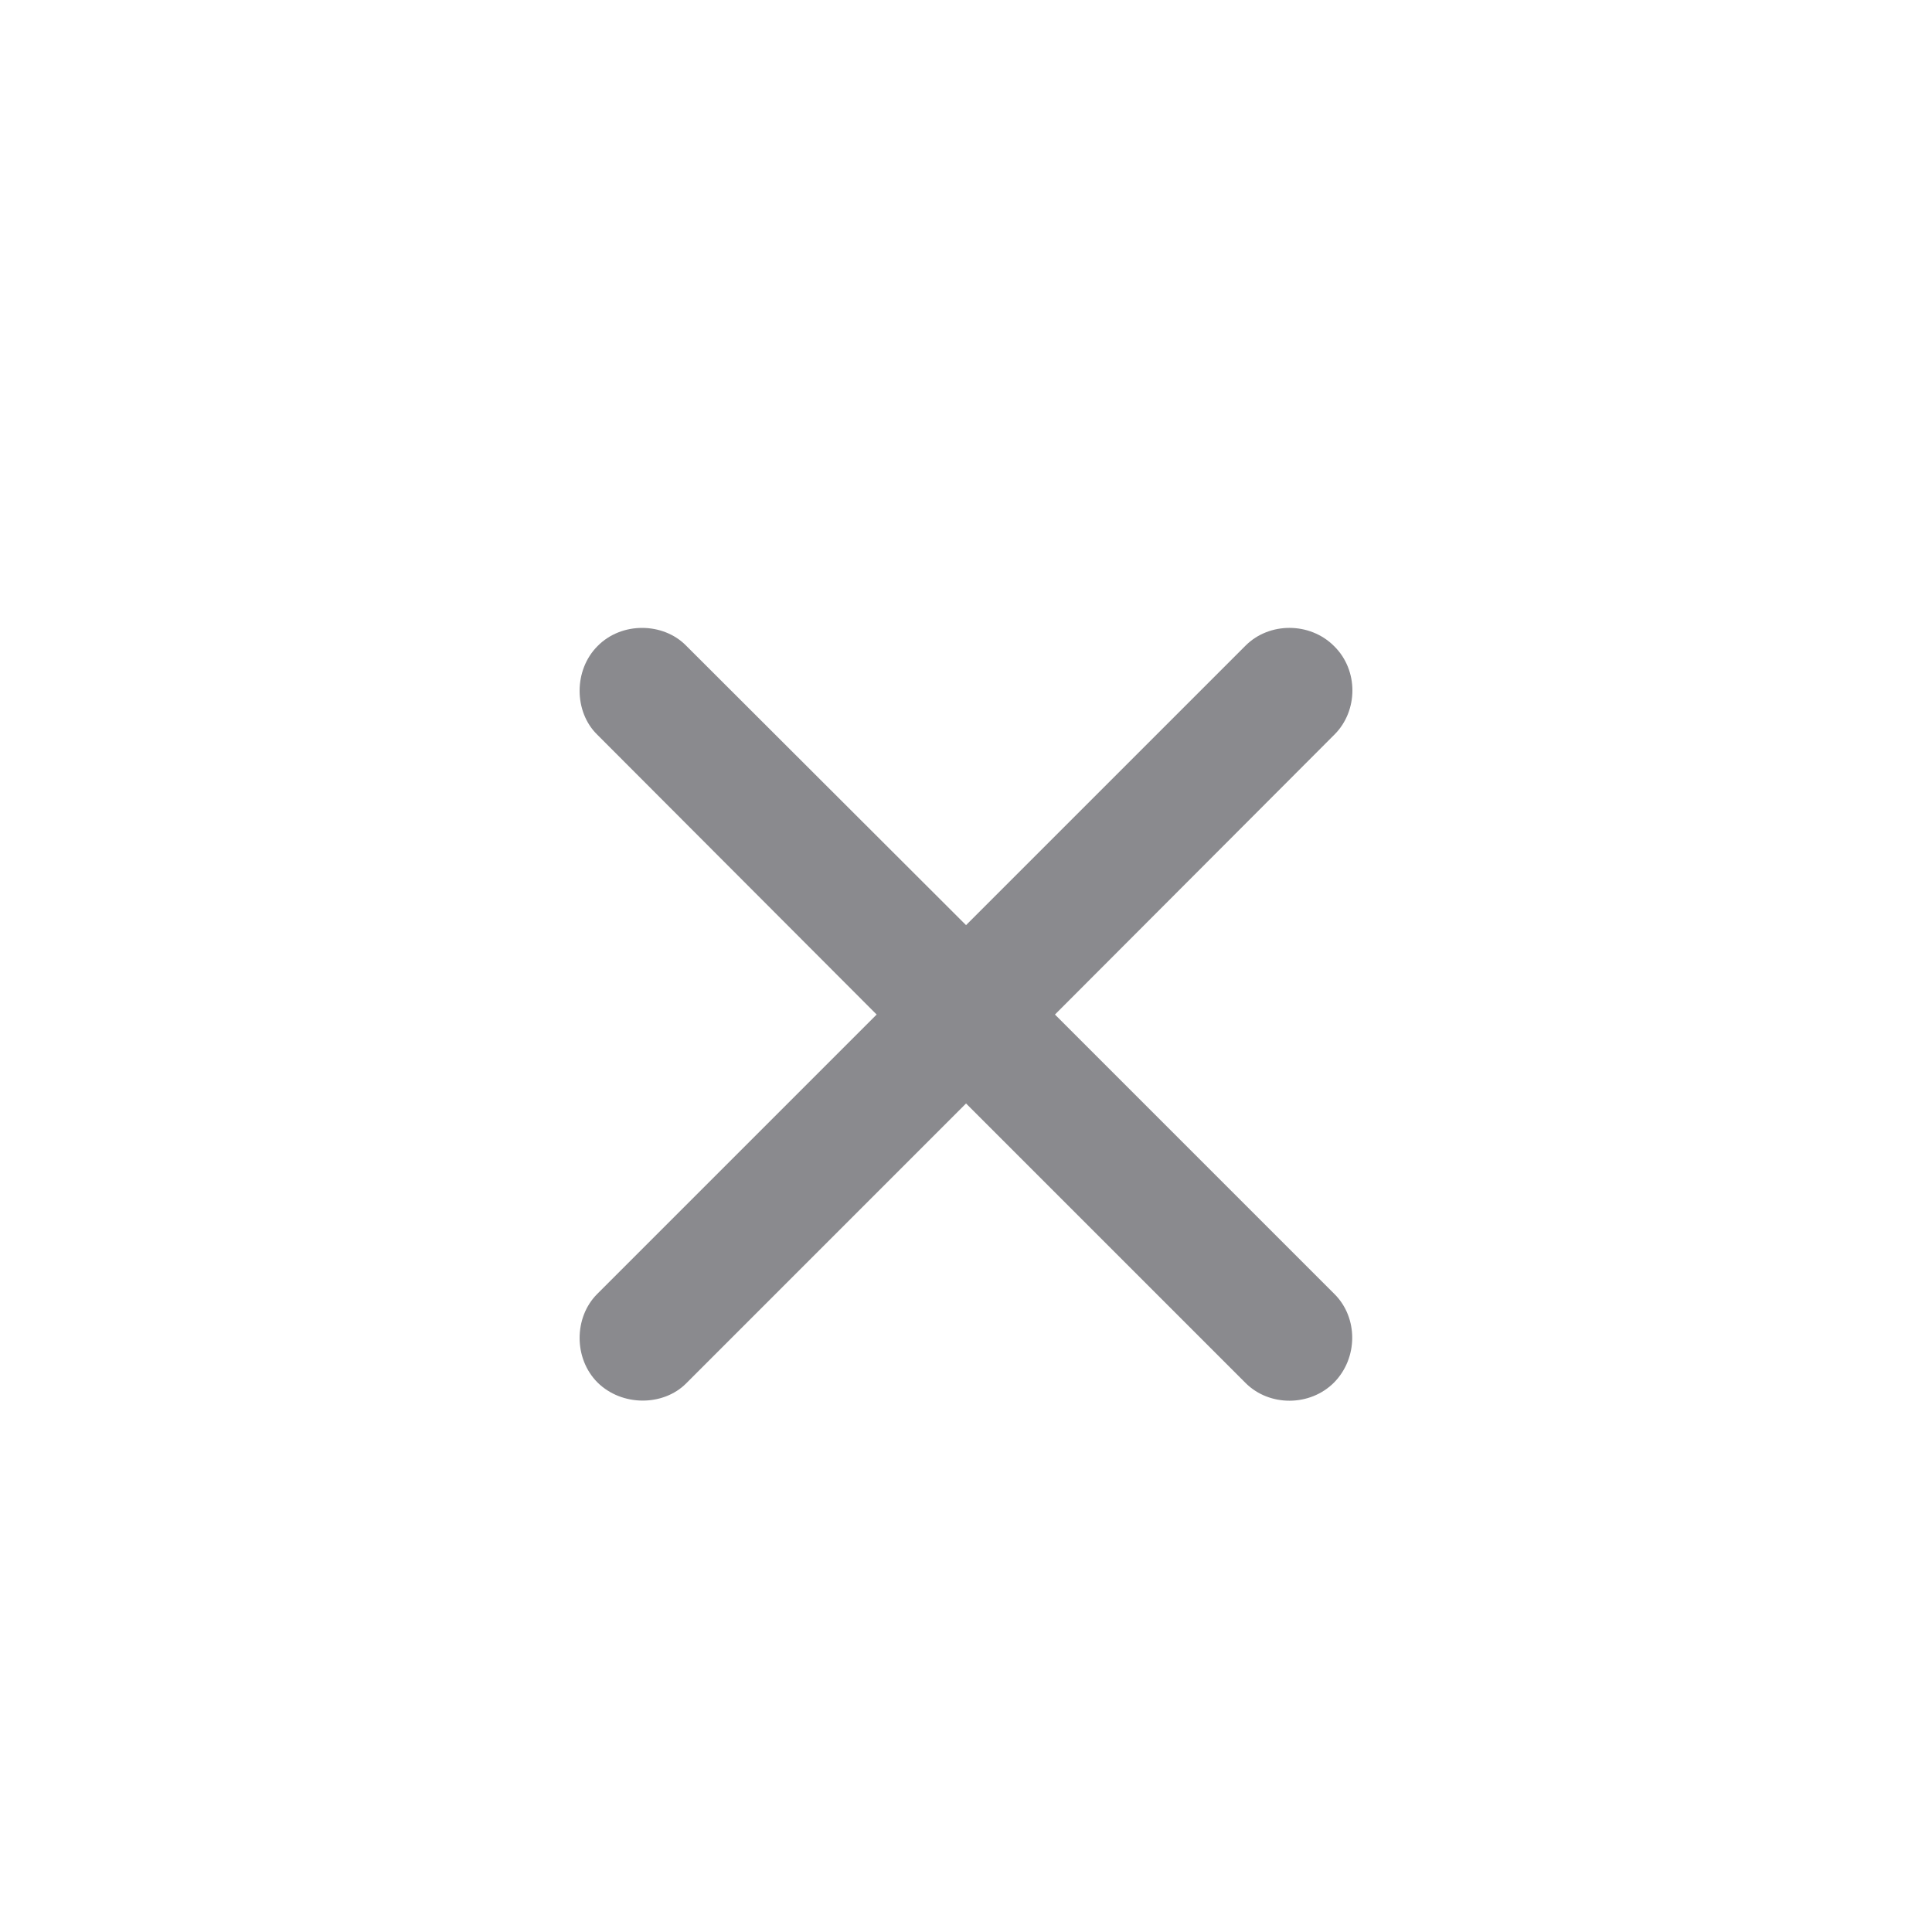
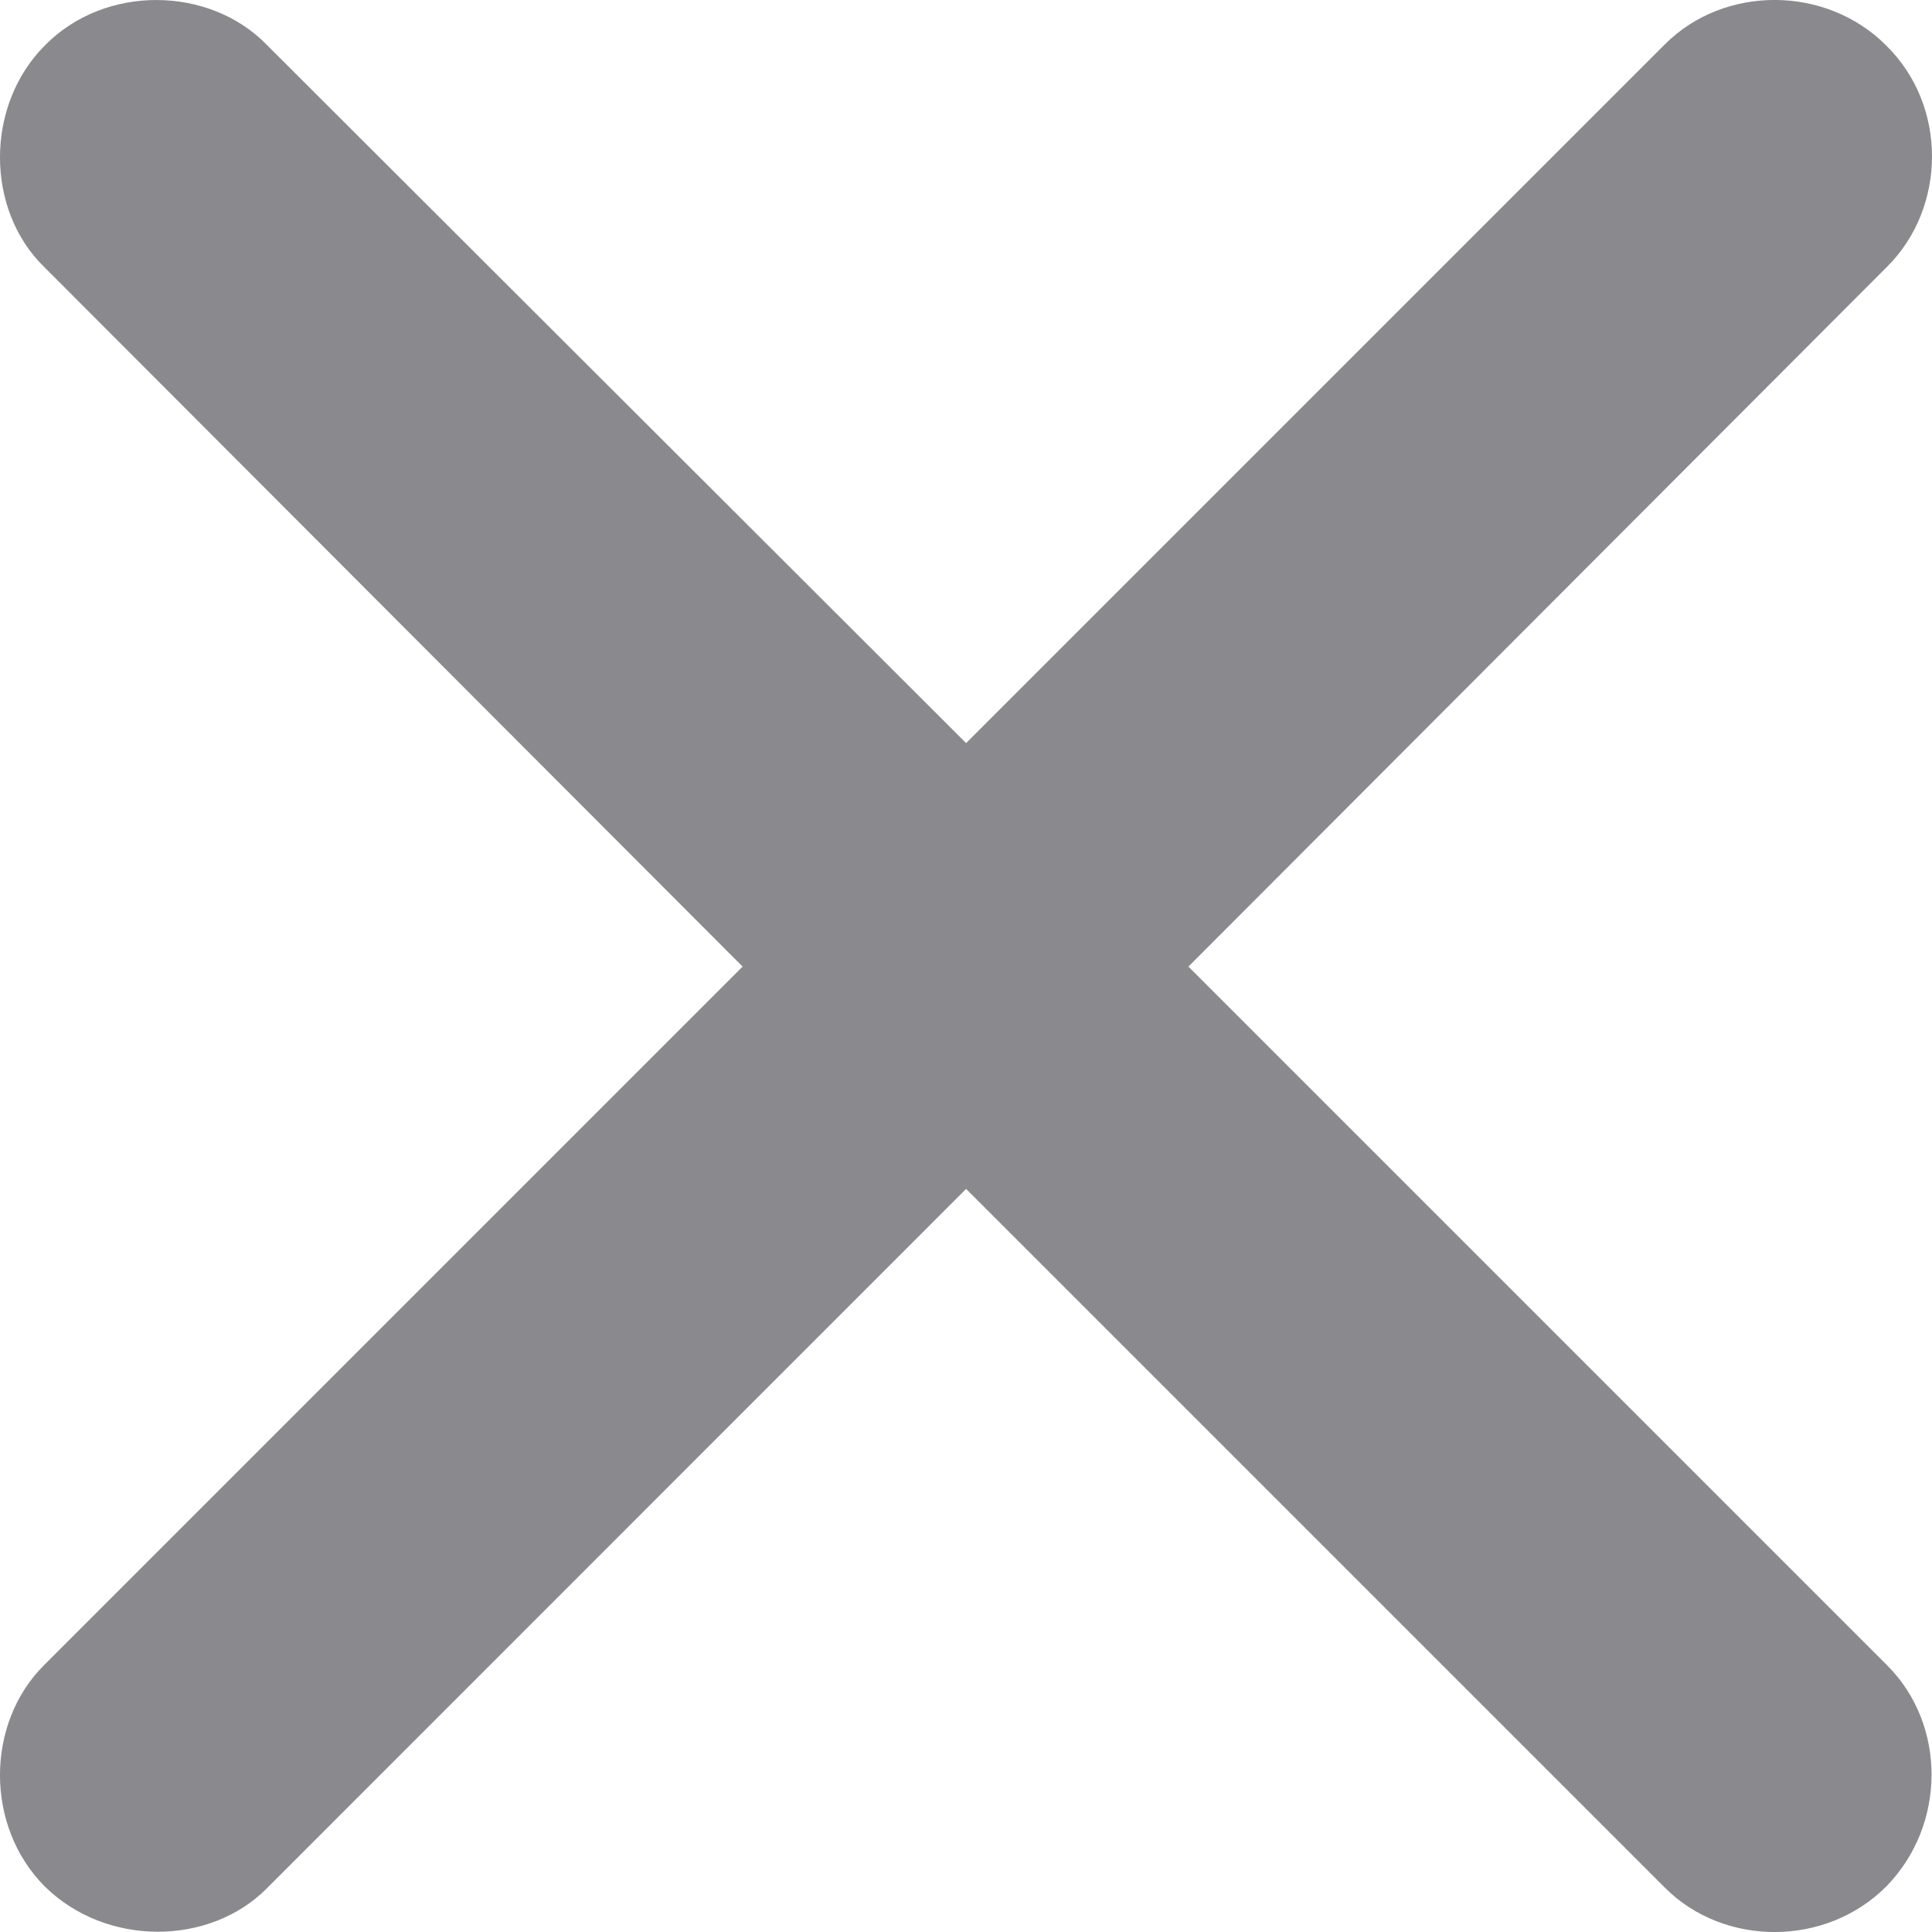
- <svg xmlns="http://www.w3.org/2000/svg" width="40" height="40" viewBox="0 0 40 40" fill="none">
-   <path d="M12.362 26.793C11.883 27.273 11.873 28.125 12.372 28.624C12.881 29.124 13.733 29.114 14.204 28.644L20.001 22.846L25.789 28.634C26.279 29.124 27.121 29.124 27.62 28.624C28.12 28.115 28.12 27.282 27.63 26.793L21.842 21.005L27.63 15.207C28.12 14.717 28.13 13.875 27.62 13.376C27.121 12.876 26.279 12.876 25.789 13.366L20.001 19.154L14.204 13.366C13.733 12.886 12.872 12.867 12.372 13.376C11.873 13.875 11.883 14.737 12.362 15.207L18.15 21.005L12.362 26.793Z" fill="#3C3C43" fill-opacity="0.6" />
+ <svg xmlns="http://www.w3.org/2000/svg" width="16" height="16" viewBox="0 0 16 16" fill="none">
+   <path d="M0.362 13.793C-0.118 14.273 -0.127 15.125 0.372 15.624C0.881 16.124 1.733 16.114 2.204 15.644L8.001 9.846L13.789 15.634C14.279 16.124 15.121 16.124 15.62 15.624C16.12 15.115 16.12 14.283 15.63 13.793L9.842 8.005L15.63 2.207C16.12 1.718 16.13 0.875 15.62 0.376C15.121 -0.124 14.279 -0.124 13.789 0.366L8.001 6.154L2.204 0.366C1.733 -0.114 0.872 -0.133 0.372 0.376C-0.127 0.875 -0.118 1.737 0.362 2.207L6.15 8.005L0.362 13.793Z" fill="#3C3C43" fill-opacity="0.6" />
</svg>
